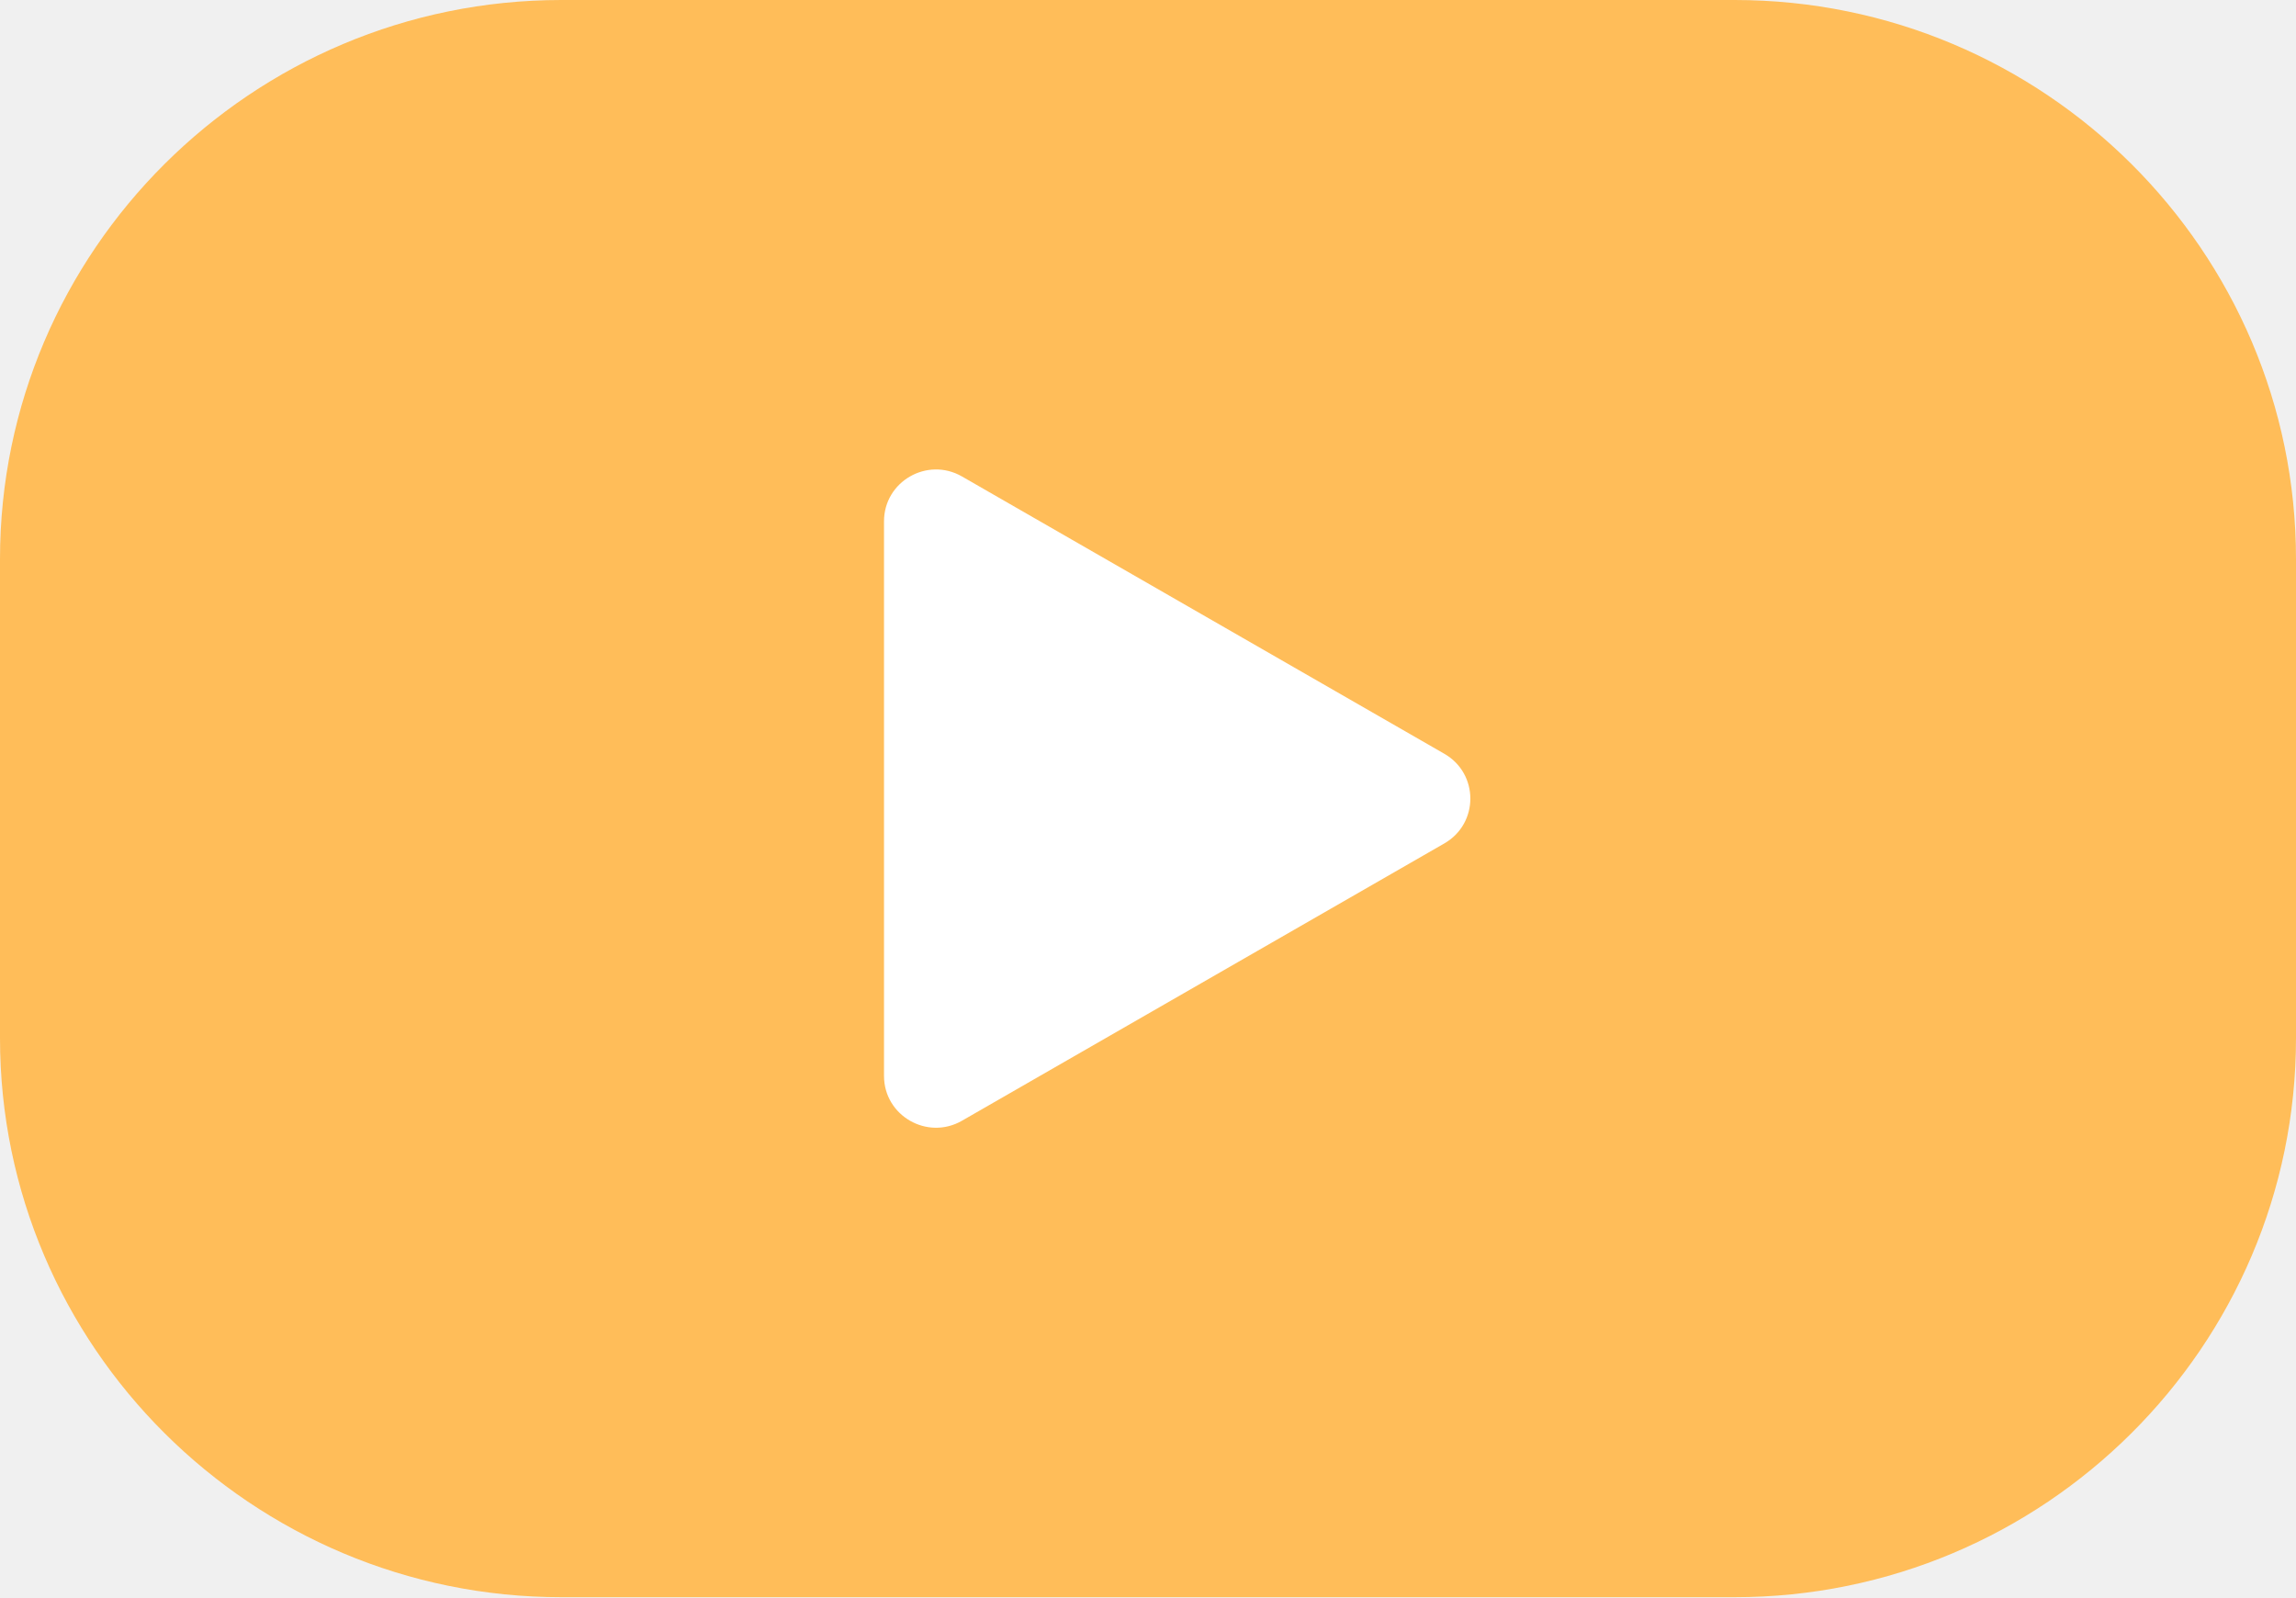
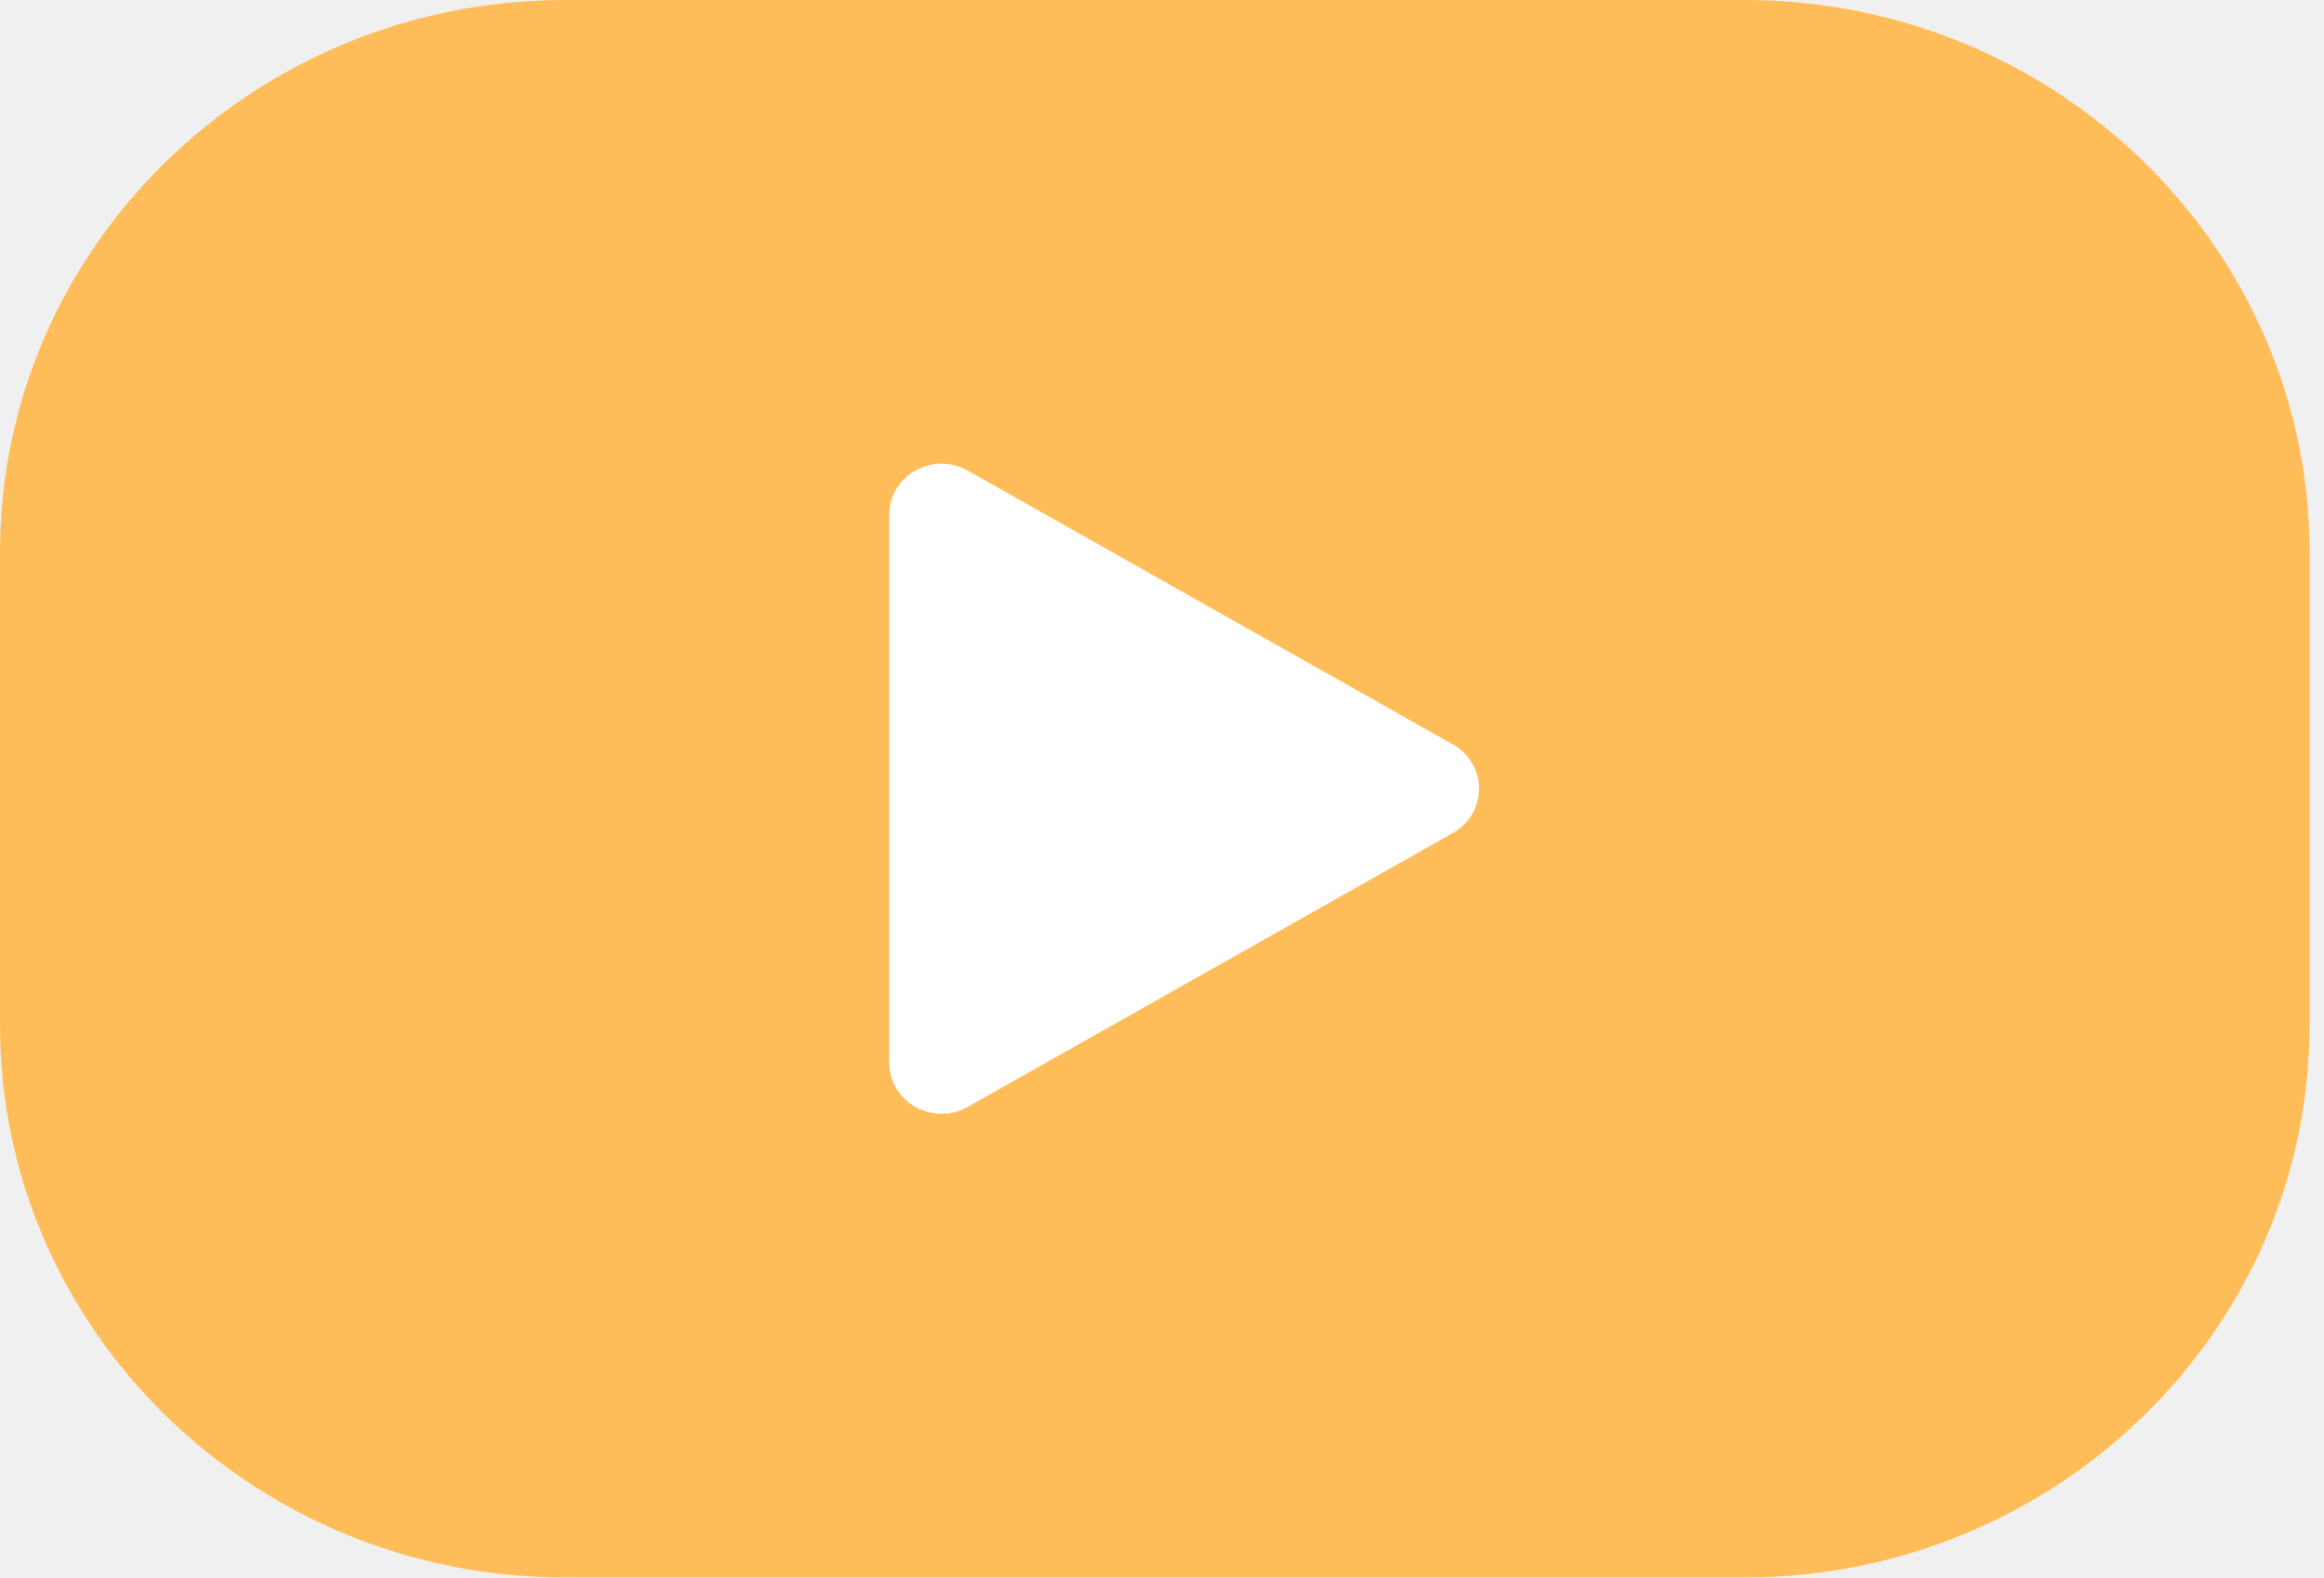
- <svg xmlns="http://www.w3.org/2000/svg" width="46" height="32" viewBox="0 0 46 32" fill="none">
-   <g clip-path="url(#clip0_940_727)">
-     <g clip-path="url(#clip1_940_727)">
-       <path d="M11.249 32H34.751C40.954 32 46 26.975 46 20.798V11.202C46 5.025 40.954 0 34.751 0H11.249C5.046 0 0 5.025 0 11.202V20.798C0 26.975 5.046 32 11.249 32Z" fill="#FFBD59" />
-       <path d="M28.937 15.102L19.273 9.546C18.579 9.147 17.711 9.646 17.711 10.444V21.556C17.711 22.354 18.579 22.853 19.273 22.454L28.937 16.898C29.632 16.499 29.632 15.501 28.937 15.102Z" fill="white" />
+ <svg xmlns="http://www.w3.org/2000/svg" width="28" height="19" viewBox="0 0 28 19" fill="none">
+   <g clip-path="url(#clip0_11_205)">
+     <g clip-path="url(#clip1_11_205)">
+       <path d="M6.805 19H21.021C24.773 19 27.826 16.016 27.826 12.349V6.651C27.826 2.984 24.773 0 21.021 0H6.805C3.053 0 0 2.984 0 6.651V12.349C0 16.016 3.053 19 6.805 19Z" fill="#FFBD59" />
+       <path d="M17.505 8.967L11.659 5.668C11.239 5.431 10.714 5.727 10.714 6.201V12.799C10.714 13.273 11.239 13.569 11.659 13.332L17.505 10.033C17.925 9.796 17.925 9.204 17.505 8.967Z" fill="white" />
    </g>
  </g>
  <defs>
-     <clipPath id="clip0_940_727">
-       <rect width="46" height="32" fill="white" />
+     <clipPath id="clip0_11_205">
+       <rect width="27.826" height="19" fill="white" />
    </clipPath>
-     <clipPath id="clip1_940_727">
-       <rect width="46" height="32" fill="white" />
+     <clipPath id="clip1_11_205">
+       <rect width="27.826" height="19" fill="white" />
    </clipPath>
  </defs>
</svg>
